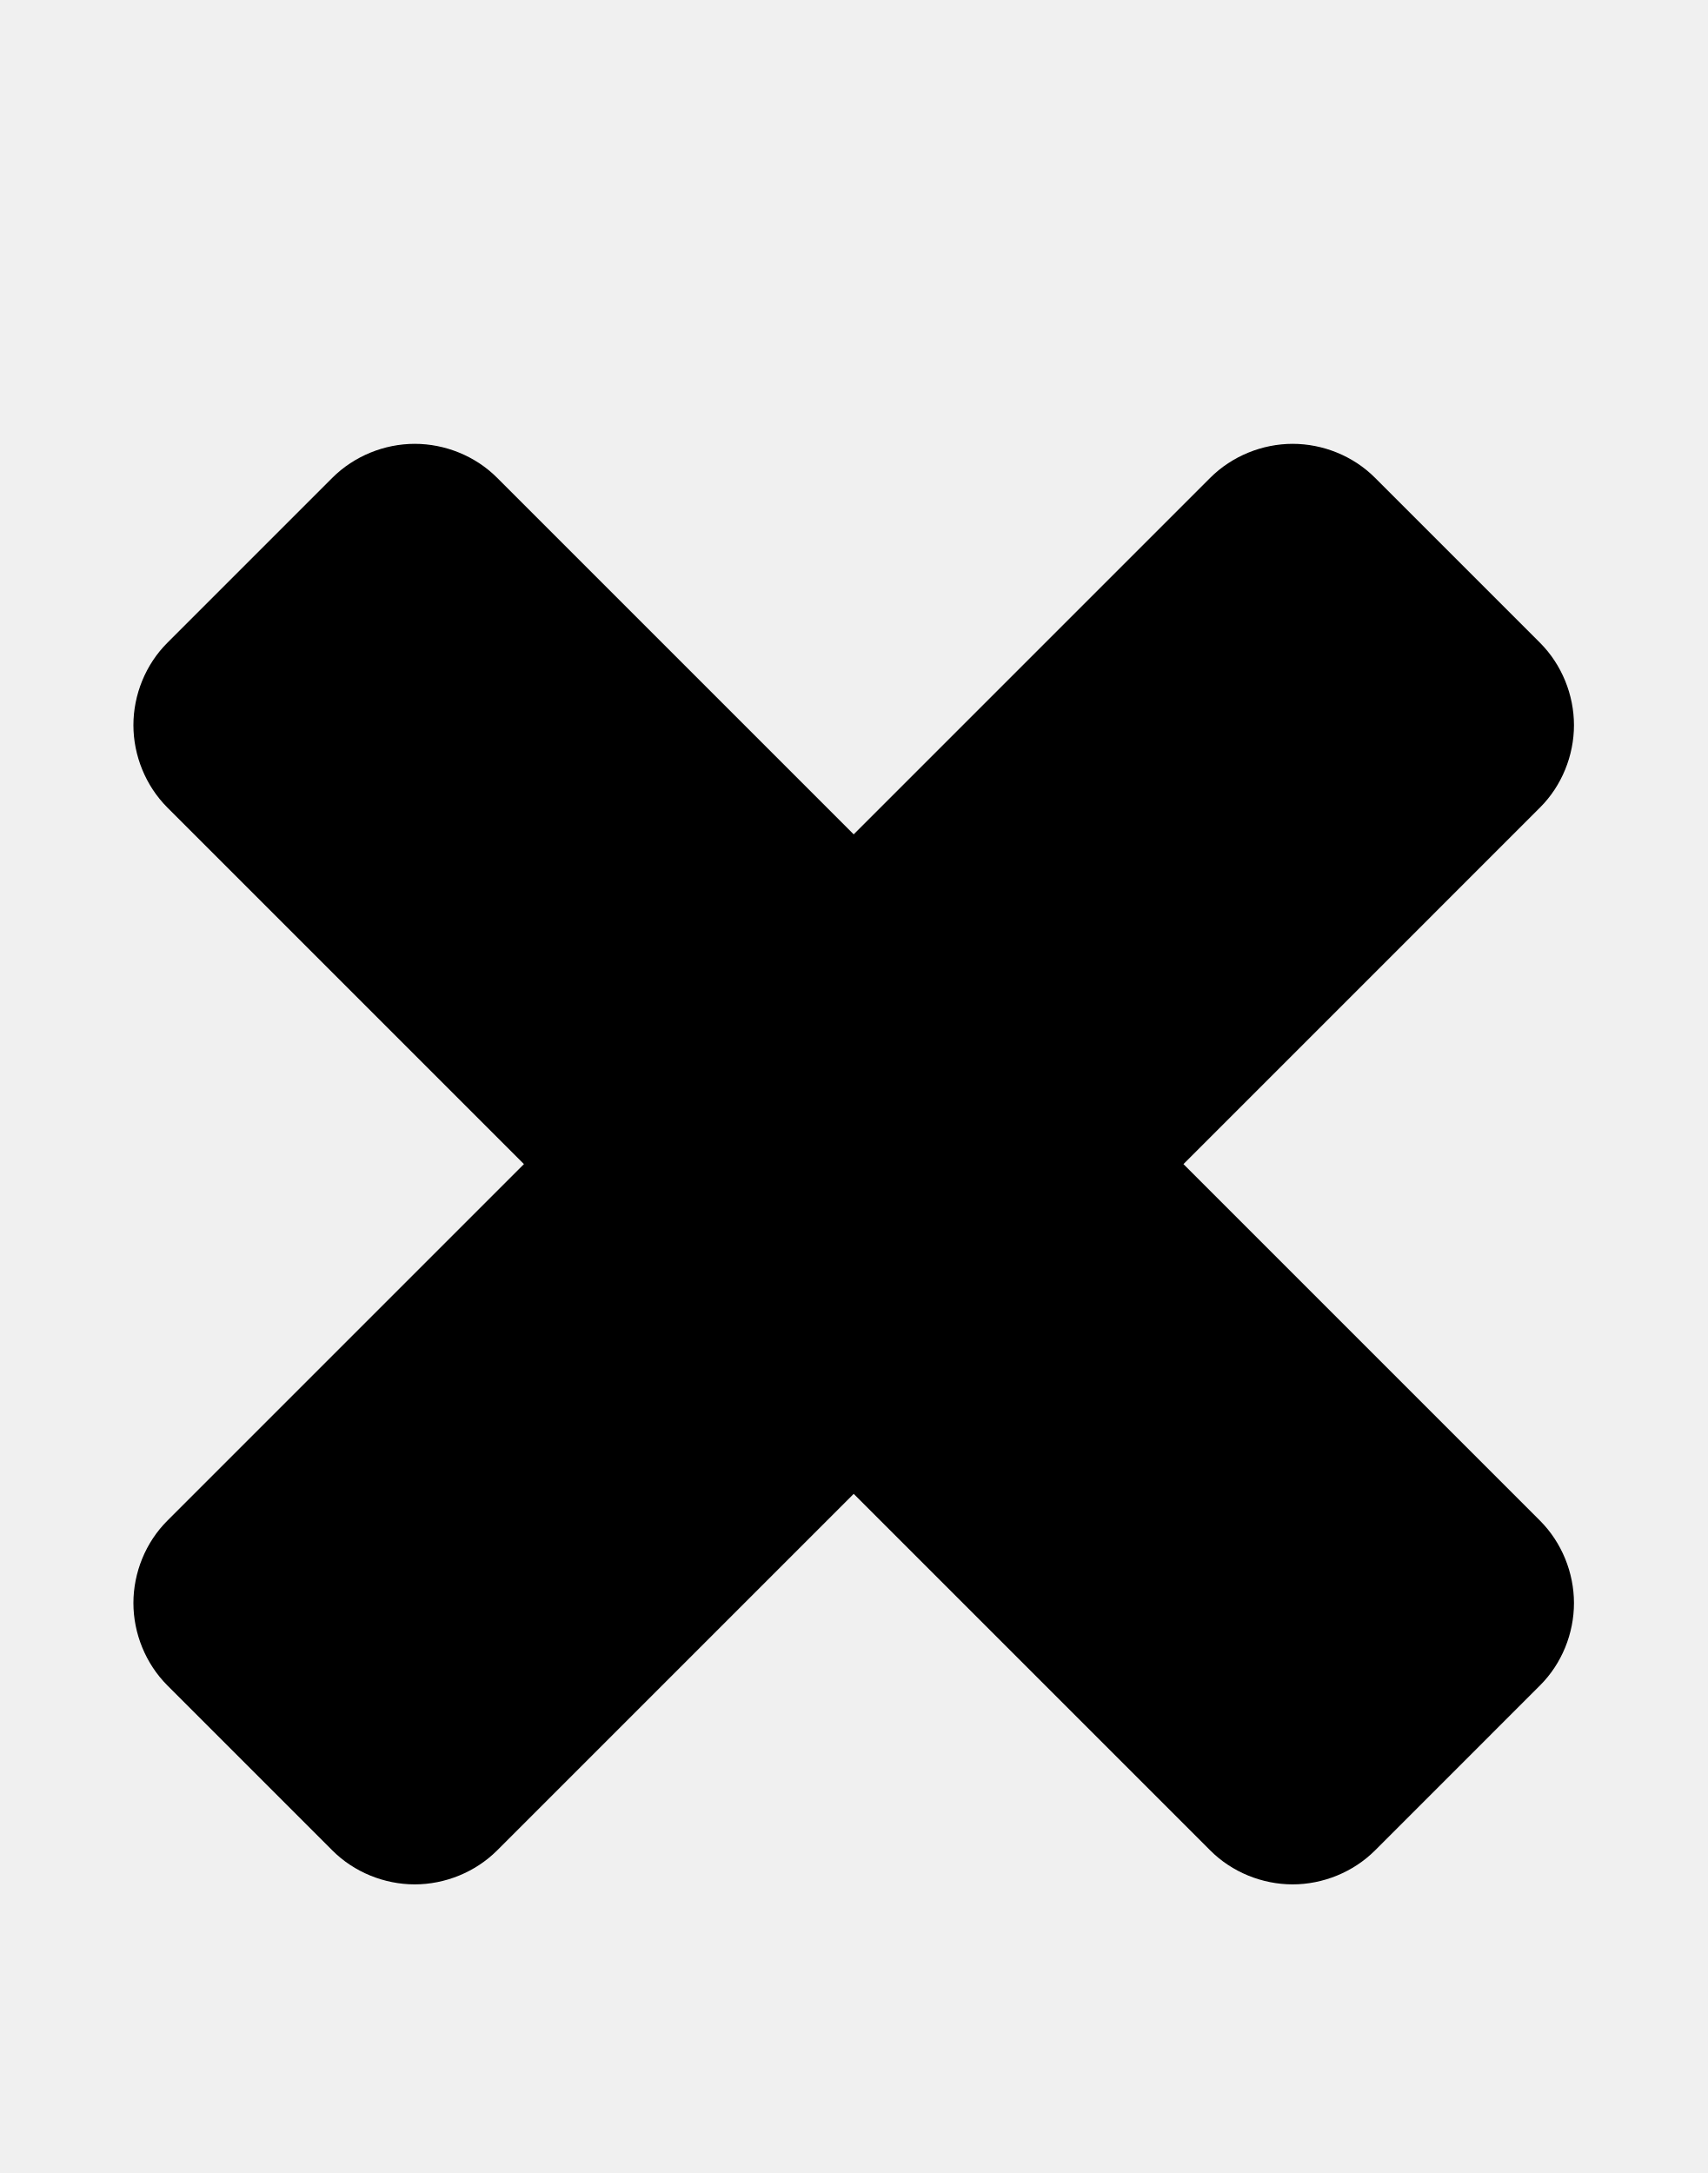
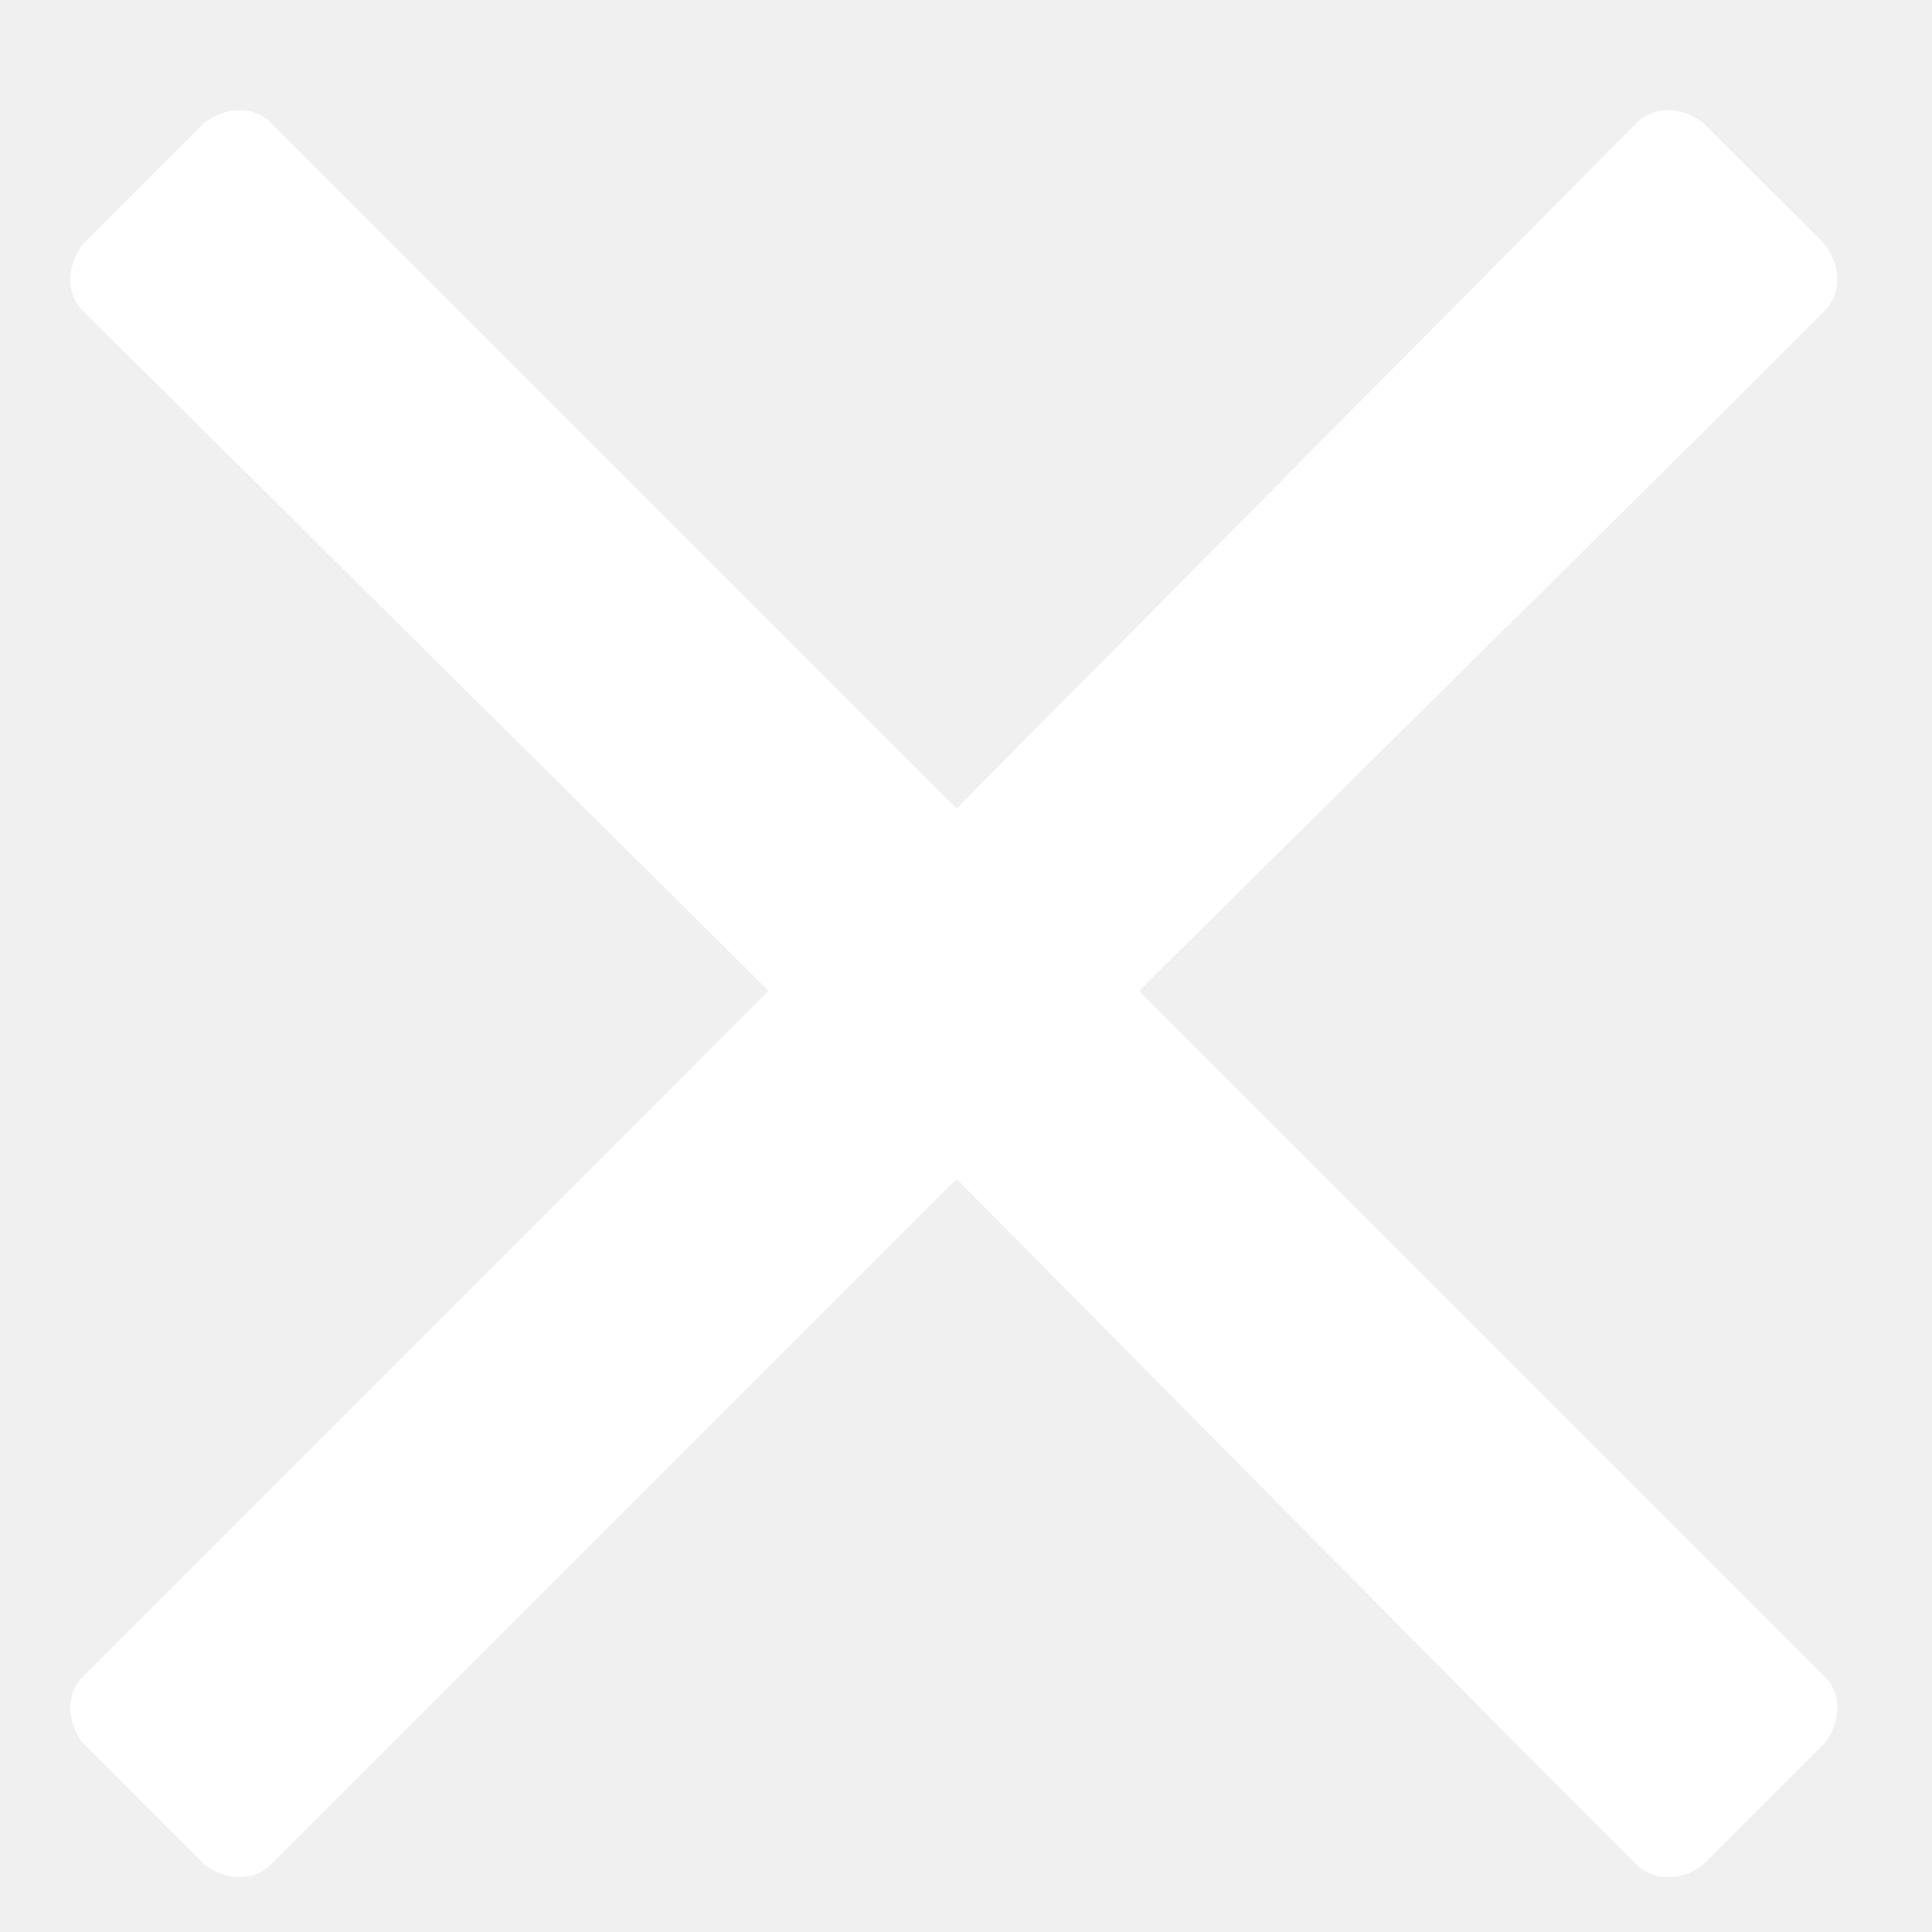
- <svg xmlns="http://www.w3.org/2000/svg" version="1.1" width="22" height="28" viewBox="0 0 22 28">
-   <path d="M20.281 20.656c0 0.391-0.156 0.781-0.438 1.062l-2.125 2.125c-0.281 0.281-0.672 0.438-1.062 0.438s-0.781-0.156-1.062-0.438l-4.594-4.594-4.594 4.594c-0.281 0.281-0.672 0.438-1.062 0.438s-0.781-0.156-1.062-0.438l-2.125-2.125c-0.281-0.281-0.438-0.672-0.438-1.062s0.156-0.781 0.438-1.062l4.594-4.594-4.594-4.594c-0.281-0.281-0.438-0.672-0.438-1.062s0.156-0.781 0.438-1.062l2.125-2.125c0.281-0.281 0.672-0.438 1.062-0.438s0.781 0.156 1.062 0.438l4.594 4.594 4.594-4.594c0.281-0.281 0.672-0.438 1.062-0.438s0.781 0.156 1.062 0.438l2.125 2.125c0.281 0.281 0.438 0.672 0.438 1.062s-0.156 0.781-0.438 1.062l-4.594 4.594 4.594 4.594c0.281 0.281 0.438 0.672 0.438 1.062z" />
+ <svg xmlns="http://www.w3.org/2000/svg" width="16" height="16" viewBox="0 0 16 16" fill="none">
+   <path d="M9.433 8.206L14.151 3.535L15.113 2.573C15.25 2.436 15.25 2.207 15.113 2.023L14.105 1.016C13.922 0.878 13.693 0.878 13.555 1.016L7.922 6.695L2.243 1.016C2.105 0.878 1.876 0.878 1.693 1.016L0.686 2.023C0.548 2.207 0.548 2.436 0.686 2.573L6.365 8.206L0.686 13.886C0.548 14.023 0.548 14.252 0.686 14.435L1.693 15.443C1.876 15.58 2.105 15.58 2.243 15.443L7.922 9.764L12.594 14.481L13.555 15.443C13.693 15.58 13.922 15.58 14.105 15.443L15.113 14.435C15.25 14.252 15.25 14.023 15.113 13.886L9.433 8.206Z" fill="white" />
</svg>
